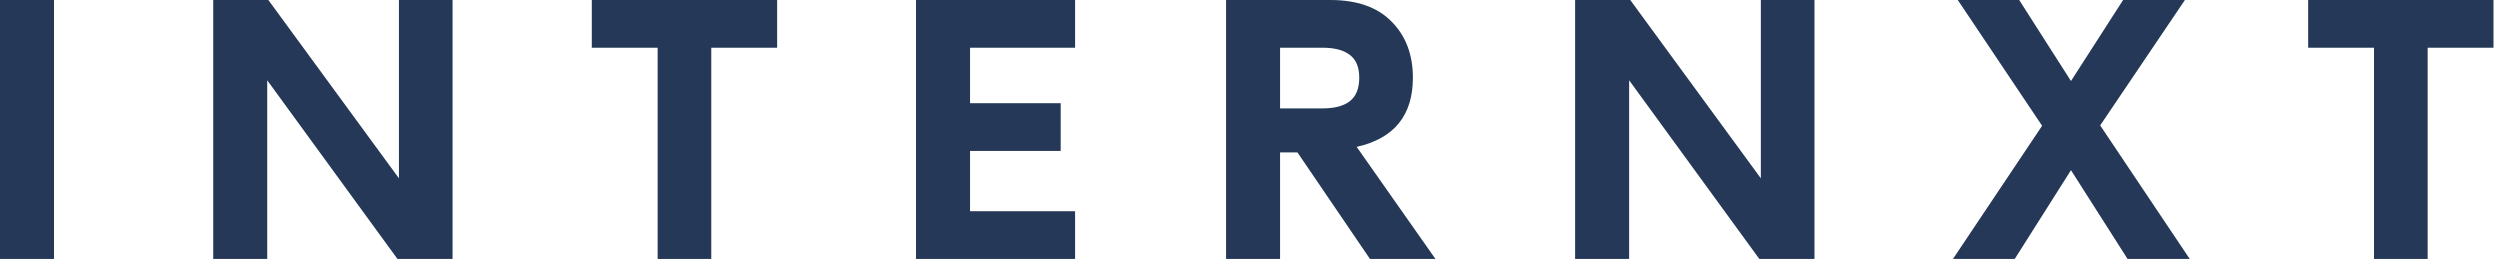
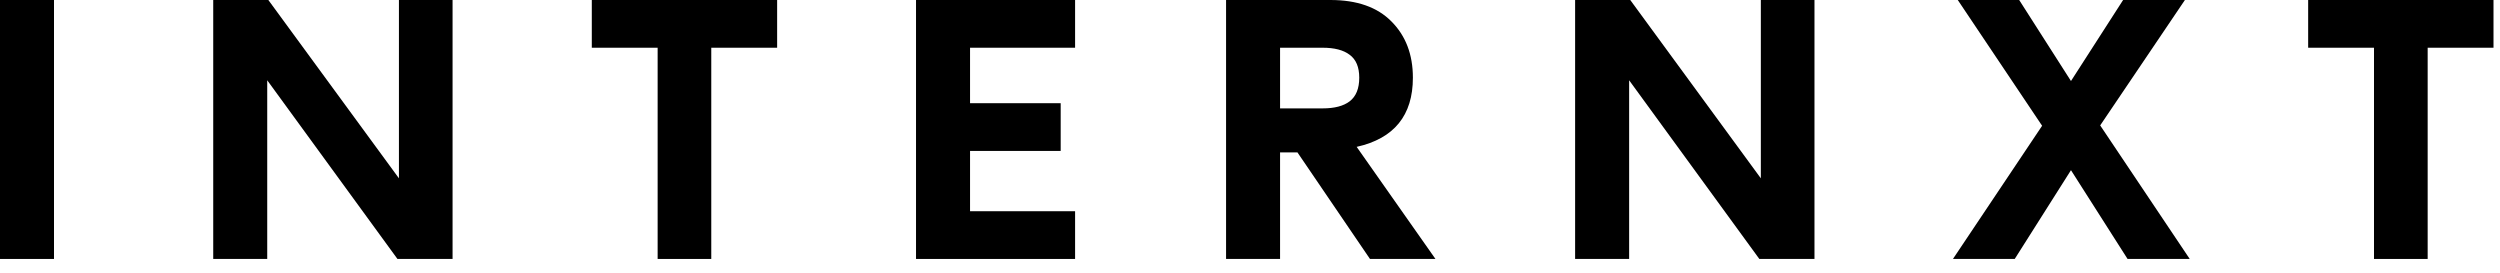
<svg xmlns="http://www.w3.org/2000/svg" width="110" height="12" viewBox="0 0 110 12" fill="none">
-   <path d="M2.376 11.394H0V0H2.376V11.394Z" fill="#253858" />
-   <path d="M17.553 7.846V0H19.913V11.394H17.488L11.758 3.532V11.394H9.382V0H11.807L17.553 7.846Z" fill="#253858" />
-   <path d="M26.039 0H34.194V2.1H31.296V11.394H28.936V2.1H26.039V0Z" fill="#253858" />
-   <path d="M47.304 0V2.1H42.682V4.541H46.67V6.641H42.682V9.294H47.304V11.394H40.305V0H47.304Z" fill="#253858" />
-   <path d="M63.16 11.394H60.279L57.088 6.706H56.323V11.394H53.947V0H58.537C59.709 0 60.604 0.315 61.223 0.944C61.852 1.573 62.167 2.398 62.167 3.418C62.167 5.078 61.342 6.093 59.693 6.462L63.16 11.394ZM56.323 4.769H58.195C58.716 4.769 59.112 4.666 59.383 4.46C59.666 4.243 59.807 3.896 59.807 3.418C59.807 2.952 59.666 2.615 59.383 2.409C59.112 2.203 58.716 2.1 58.195 2.1H56.323V4.769Z" fill="#253858" />
-   <path d="M77.477 7.846V0H79.837V11.394H77.411L71.682 3.532V11.394H69.305V0H71.731L77.477 7.846Z" fill="#253858" />
-   <path d="M92.408 5.518L96.348 11.394H93.613L91.123 7.488L88.648 11.394H85.93L89.853 5.534L86.142 0H88.844L91.123 3.565L93.417 0H96.136L92.408 5.518Z" fill="#253858" />
-   <path d="M101.559 0H109.714V2.1H106.817V11.394H104.456V2.1H101.559V0Z" fill="#253858" />
+   <path d="M2.376 11.394H0V0H2.376V11.394Z" fill="#000000" />
+   <path d="M17.553 7.846V0H19.913V11.394H17.488L11.758 3.532V11.394H9.382V0H11.807L17.553 7.846Z" fill="#000000" />
+   <path d="M26.039 0H34.194V2.1H31.296V11.394H28.936V2.1H26.039V0Z" fill="#000000" />
+   <path d="M47.304 0V2.1H42.682V4.541H46.67V6.641H42.682V9.294H47.304V11.394H40.305V0H47.304Z" fill="#000000" />
+   <path d="M63.16 11.394H60.279L57.088 6.706H56.323V11.394H53.947V0H58.537C59.709 0 60.604 0.315 61.223 0.944C61.852 1.573 62.167 2.398 62.167 3.418C62.167 5.078 61.342 6.093 59.693 6.462L63.16 11.394ZM56.323 4.769H58.195C58.716 4.769 59.112 4.666 59.383 4.46C59.666 4.243 59.807 3.896 59.807 3.418C59.807 2.952 59.666 2.615 59.383 2.409C59.112 2.203 58.716 2.1 58.195 2.1H56.323V4.769Z" fill="#000000" />
+   <path d="M77.477 7.846V0H79.837V11.394H77.411L71.682 3.532V11.394H69.305V0H71.731L77.477 7.846Z" fill="#000000" />
+   <path d="M92.408 5.518L96.348 11.394H93.613L91.123 7.488L88.648 11.394H85.93L89.853 5.534L86.142 0H88.844L91.123 3.565L93.417 0H96.136L92.408 5.518Z" fill="#000000" />
+   <path d="M101.559 0H109.714V2.1H106.817V11.394H104.456V2.1H101.559V0Z" fill="#000000" />
</svg>
